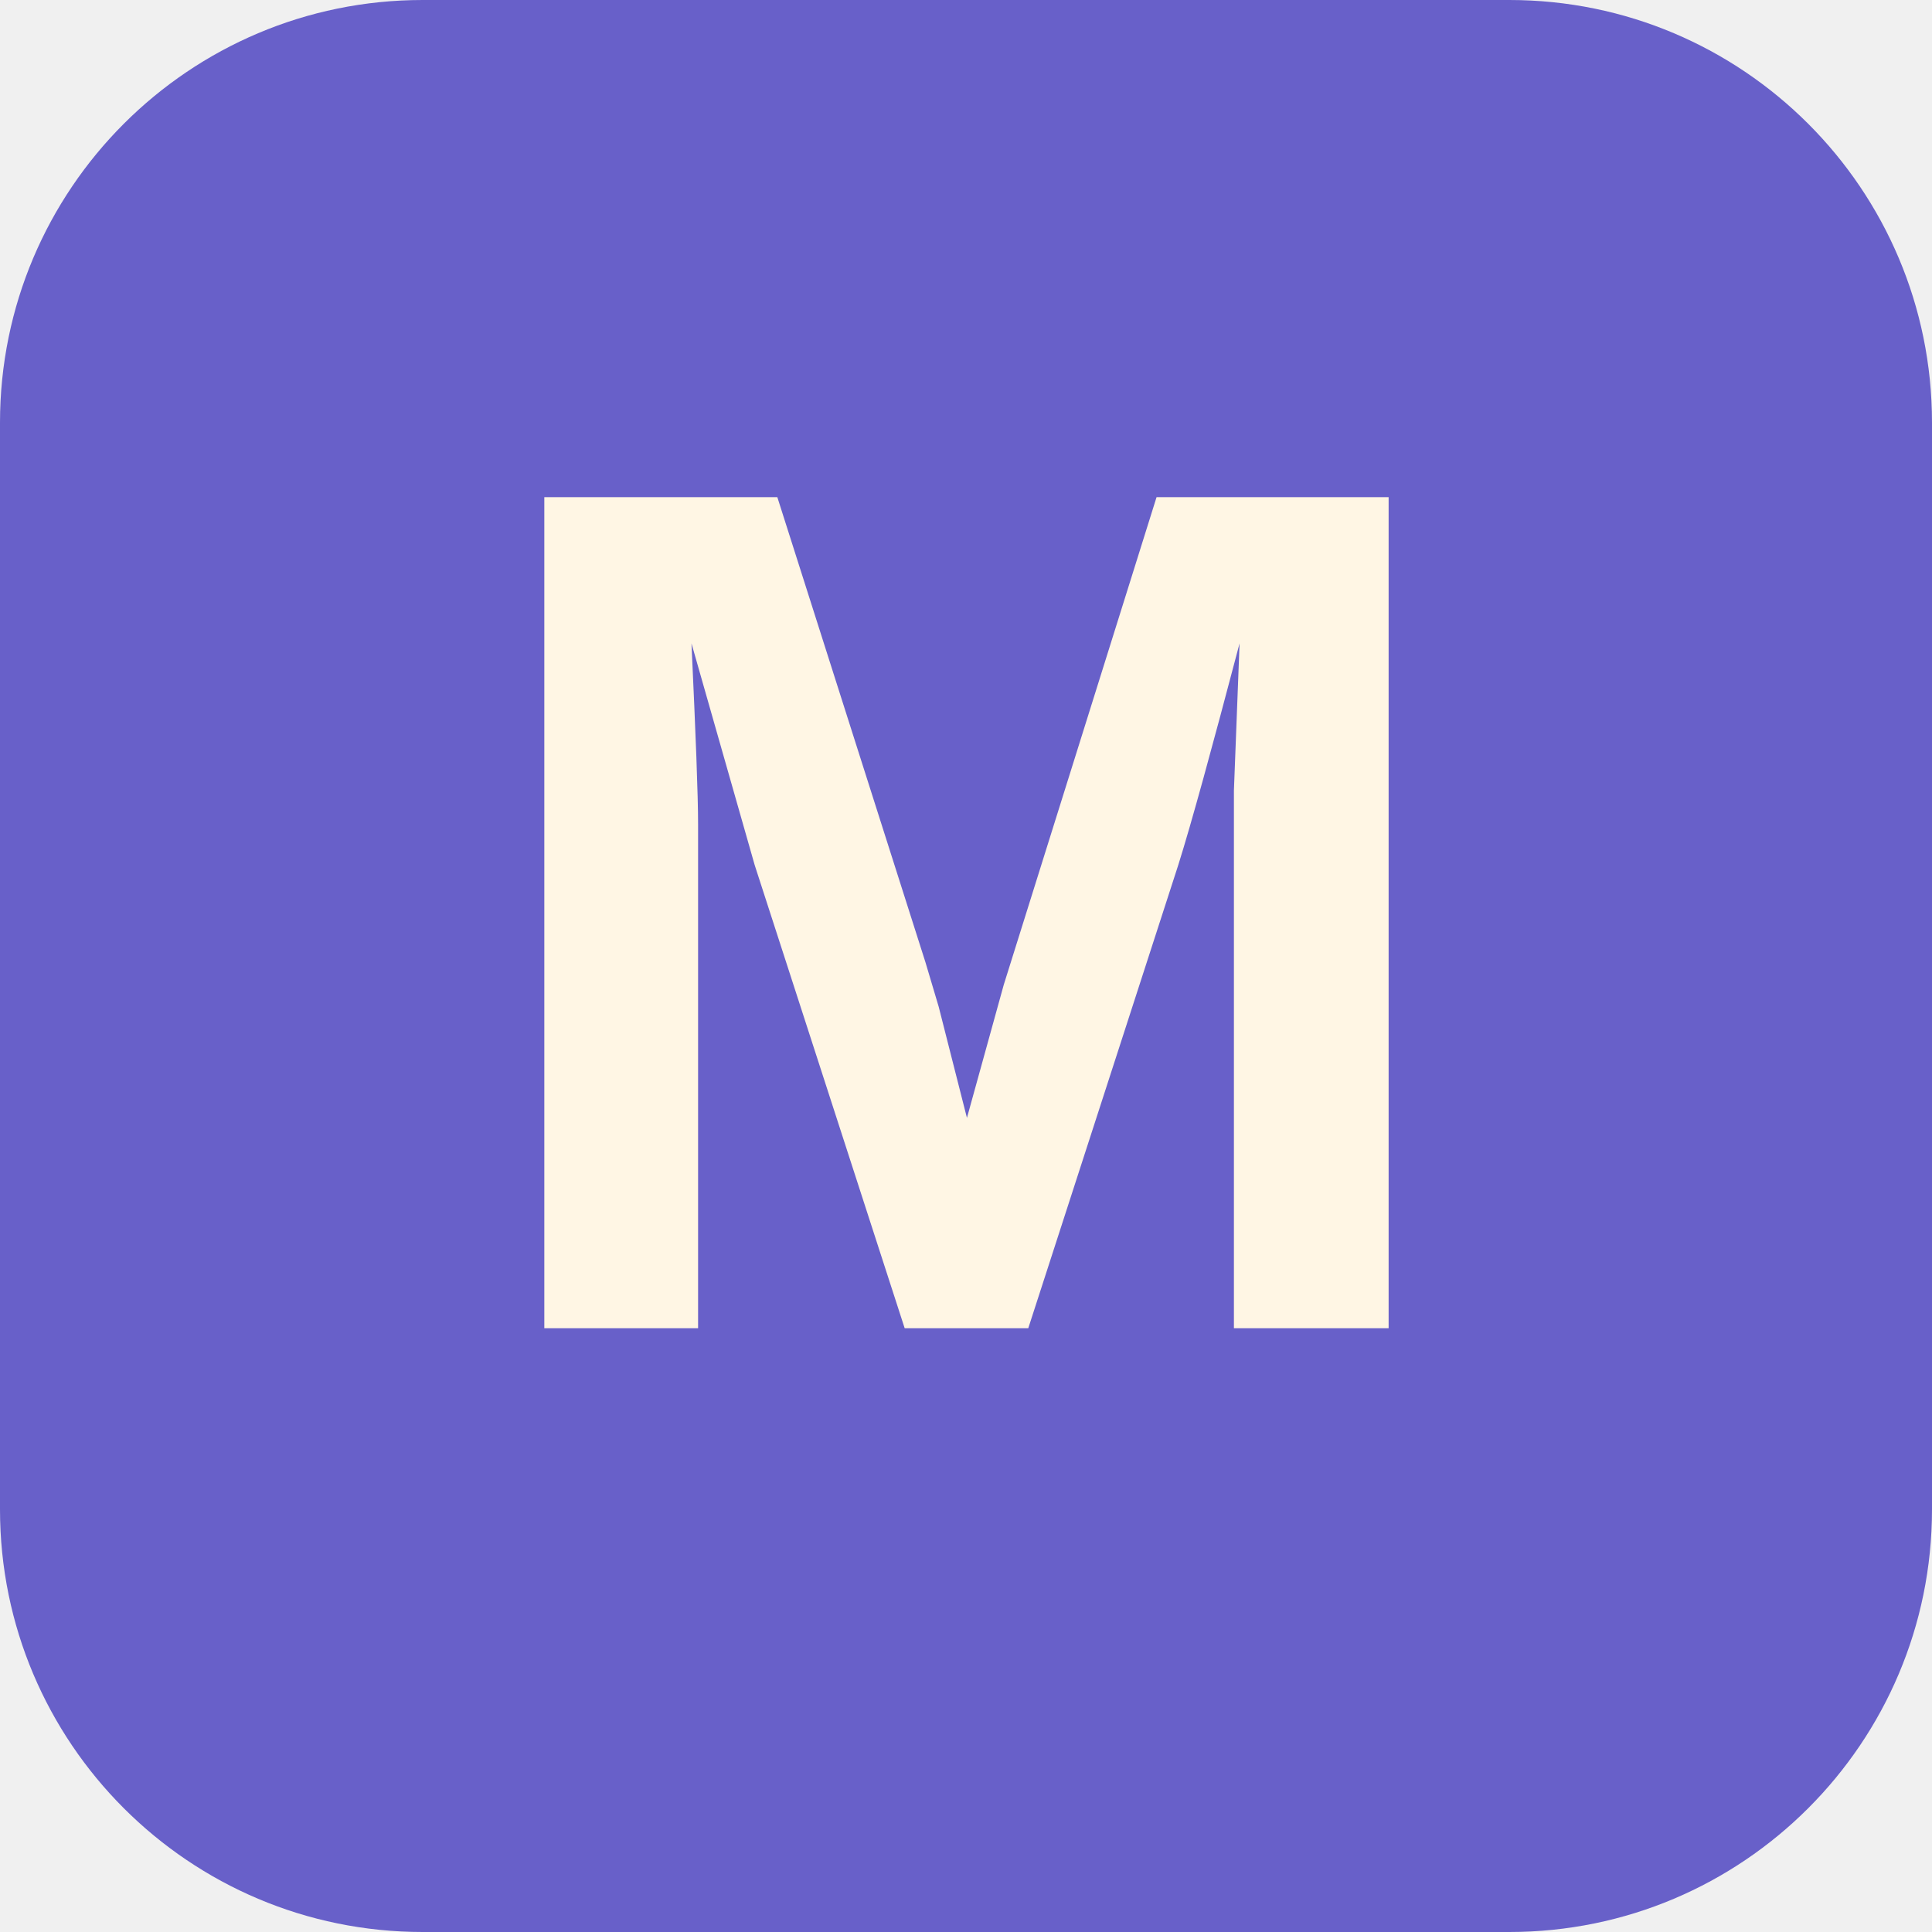
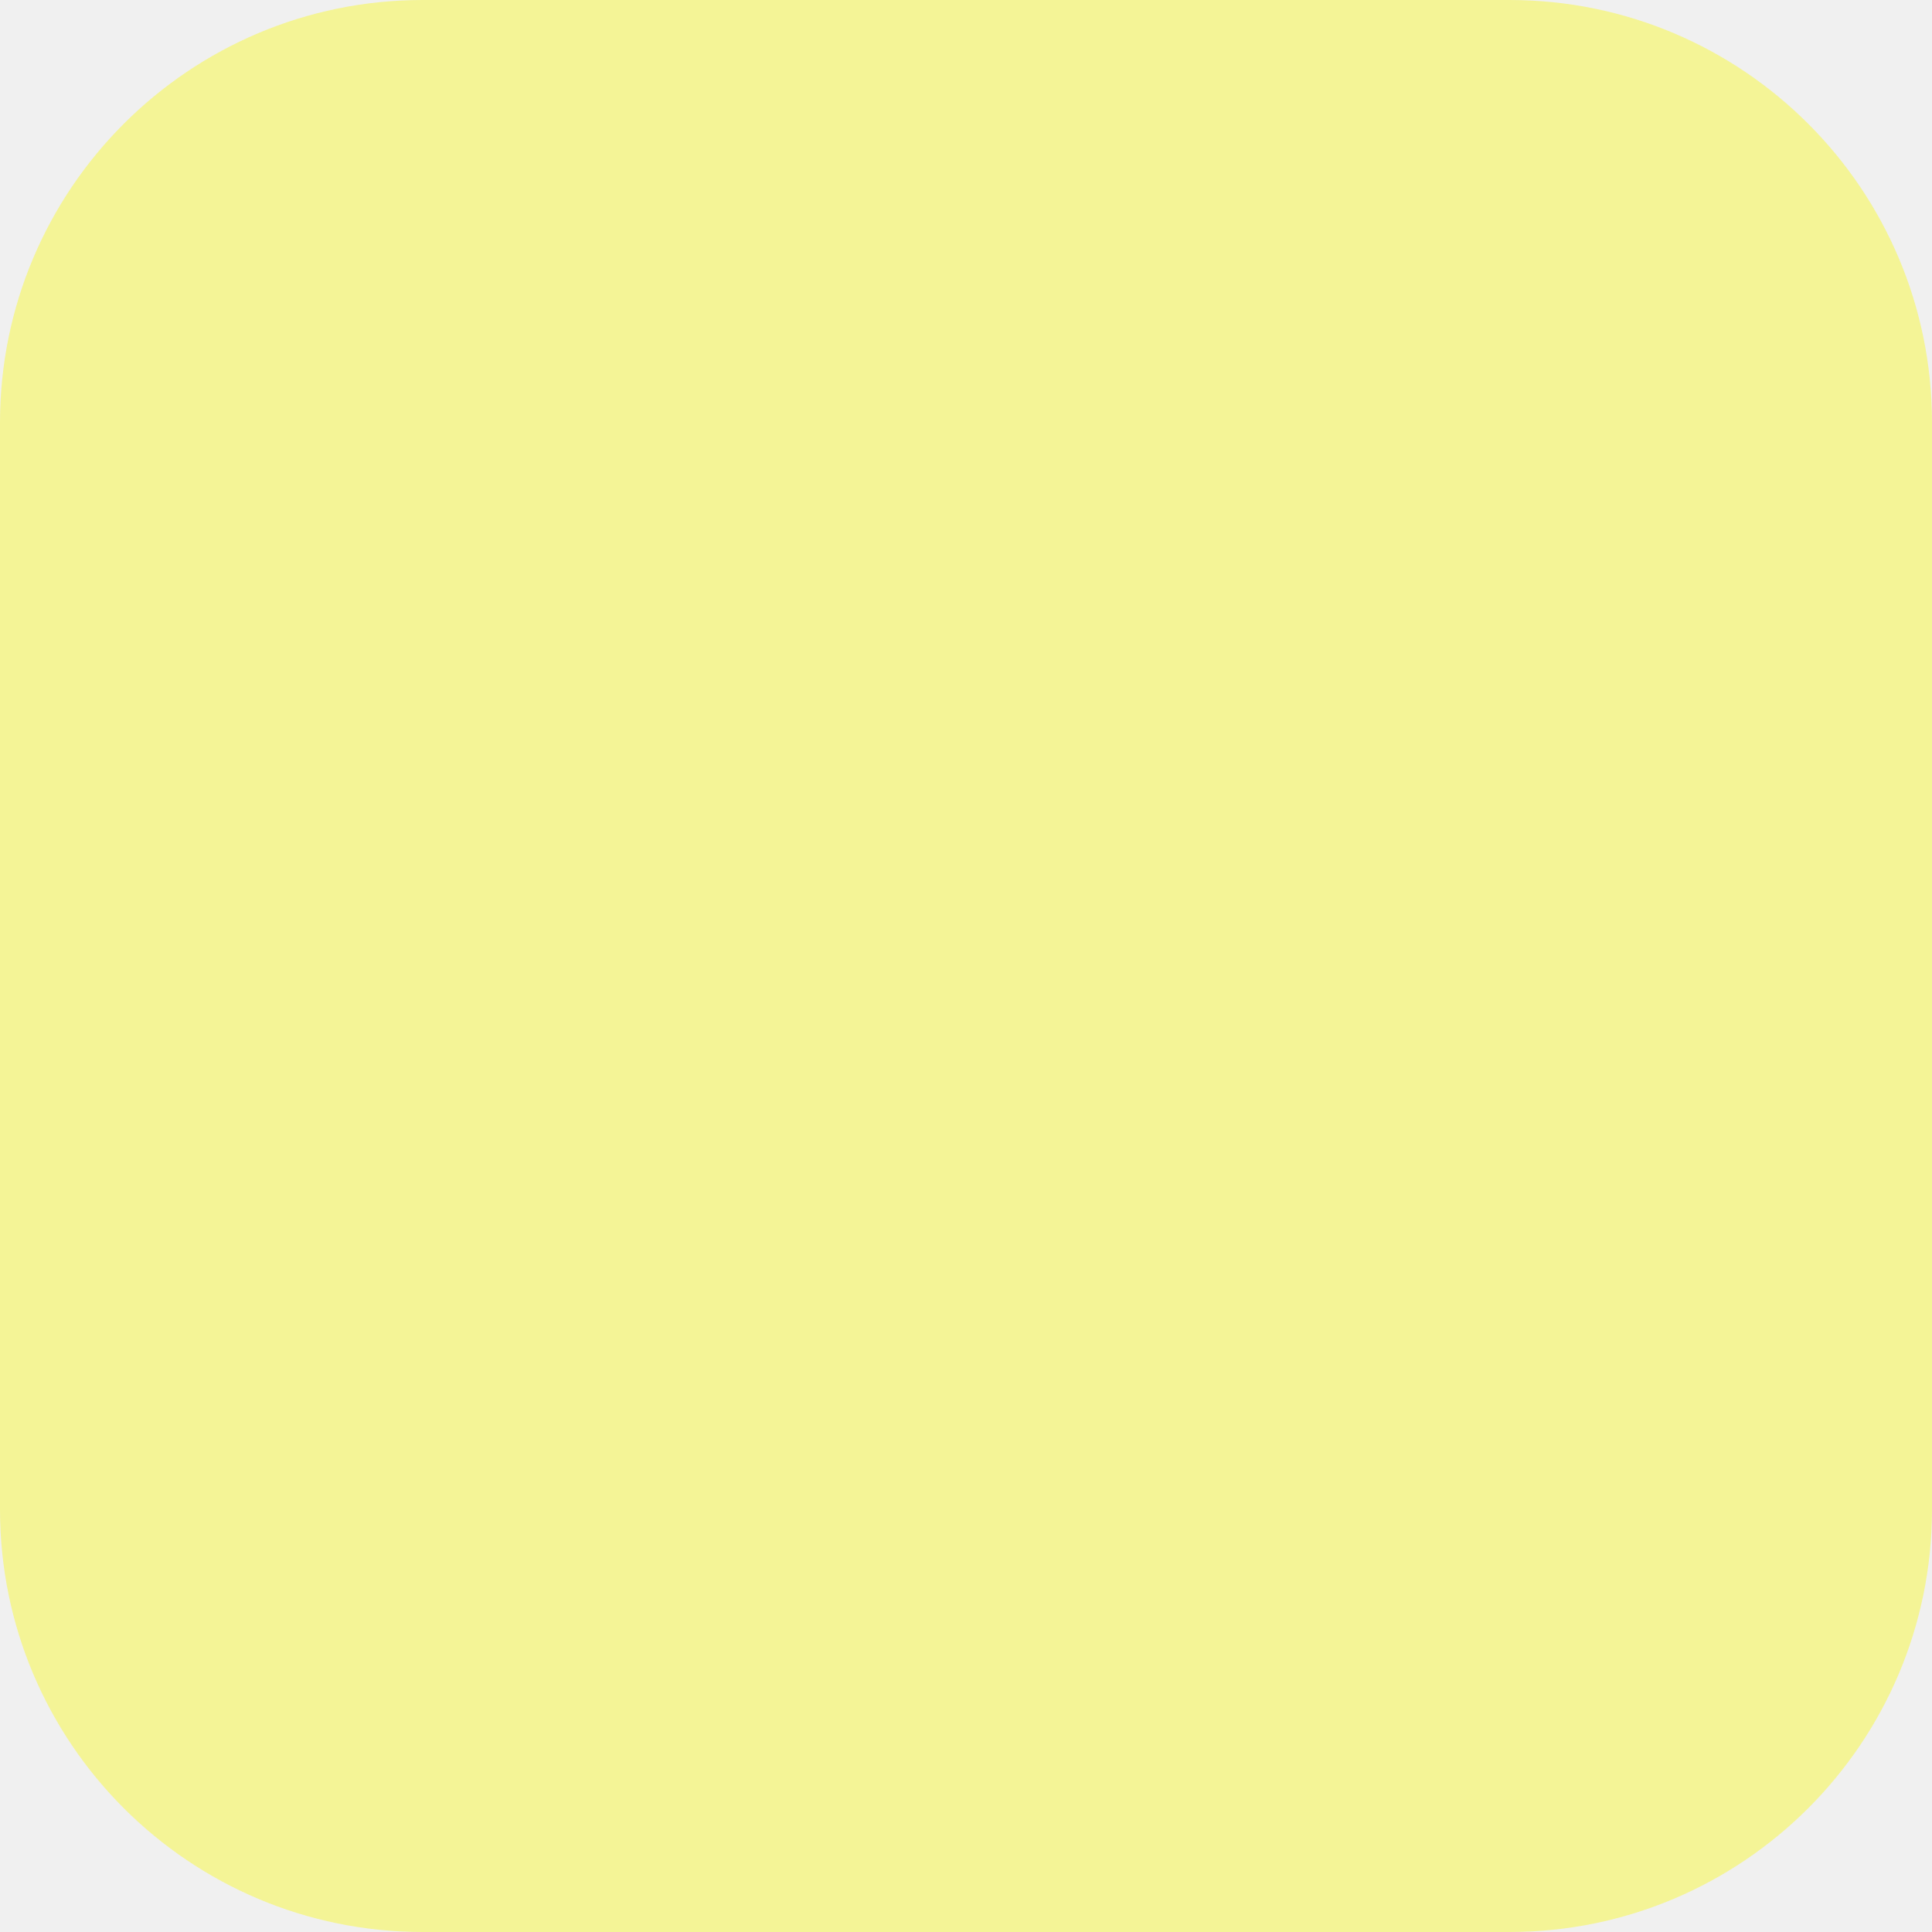
- <svg xmlns="http://www.w3.org/2000/svg" viewBox="0 0 32 32">
-   <rect width="32" height="32" rx="7" fill="#6860C9" />
-   <text x="16" y="22" font-family="Arial, Helvetica, sans-serif" font-size="20" font-weight="700" fill="#FFF6E4" text-anchor="middle">M</text>
+ <svg xmlns="http://www.w3.org/2000/svg" width="32" height="32" viewBox="0 0 32 32" fill="none">
+   <g clip-path="url(#clip0_716_281)">
+     <path d="M25 0H7C3.134 0 0 3.134 0 7V25C0 28.866 3.134 32 7 32H25C28.866 32 32 28.866 32 25V7C32 3.134 28.866 0 25 0Z" fill="#F4F496" />
+   </g>
+   <defs>
+     <clipPath id="clip0_716_281">
+       <rect width="32" height="32" fill="white" />
+     </clipPath>
+   </defs>
</svg>
